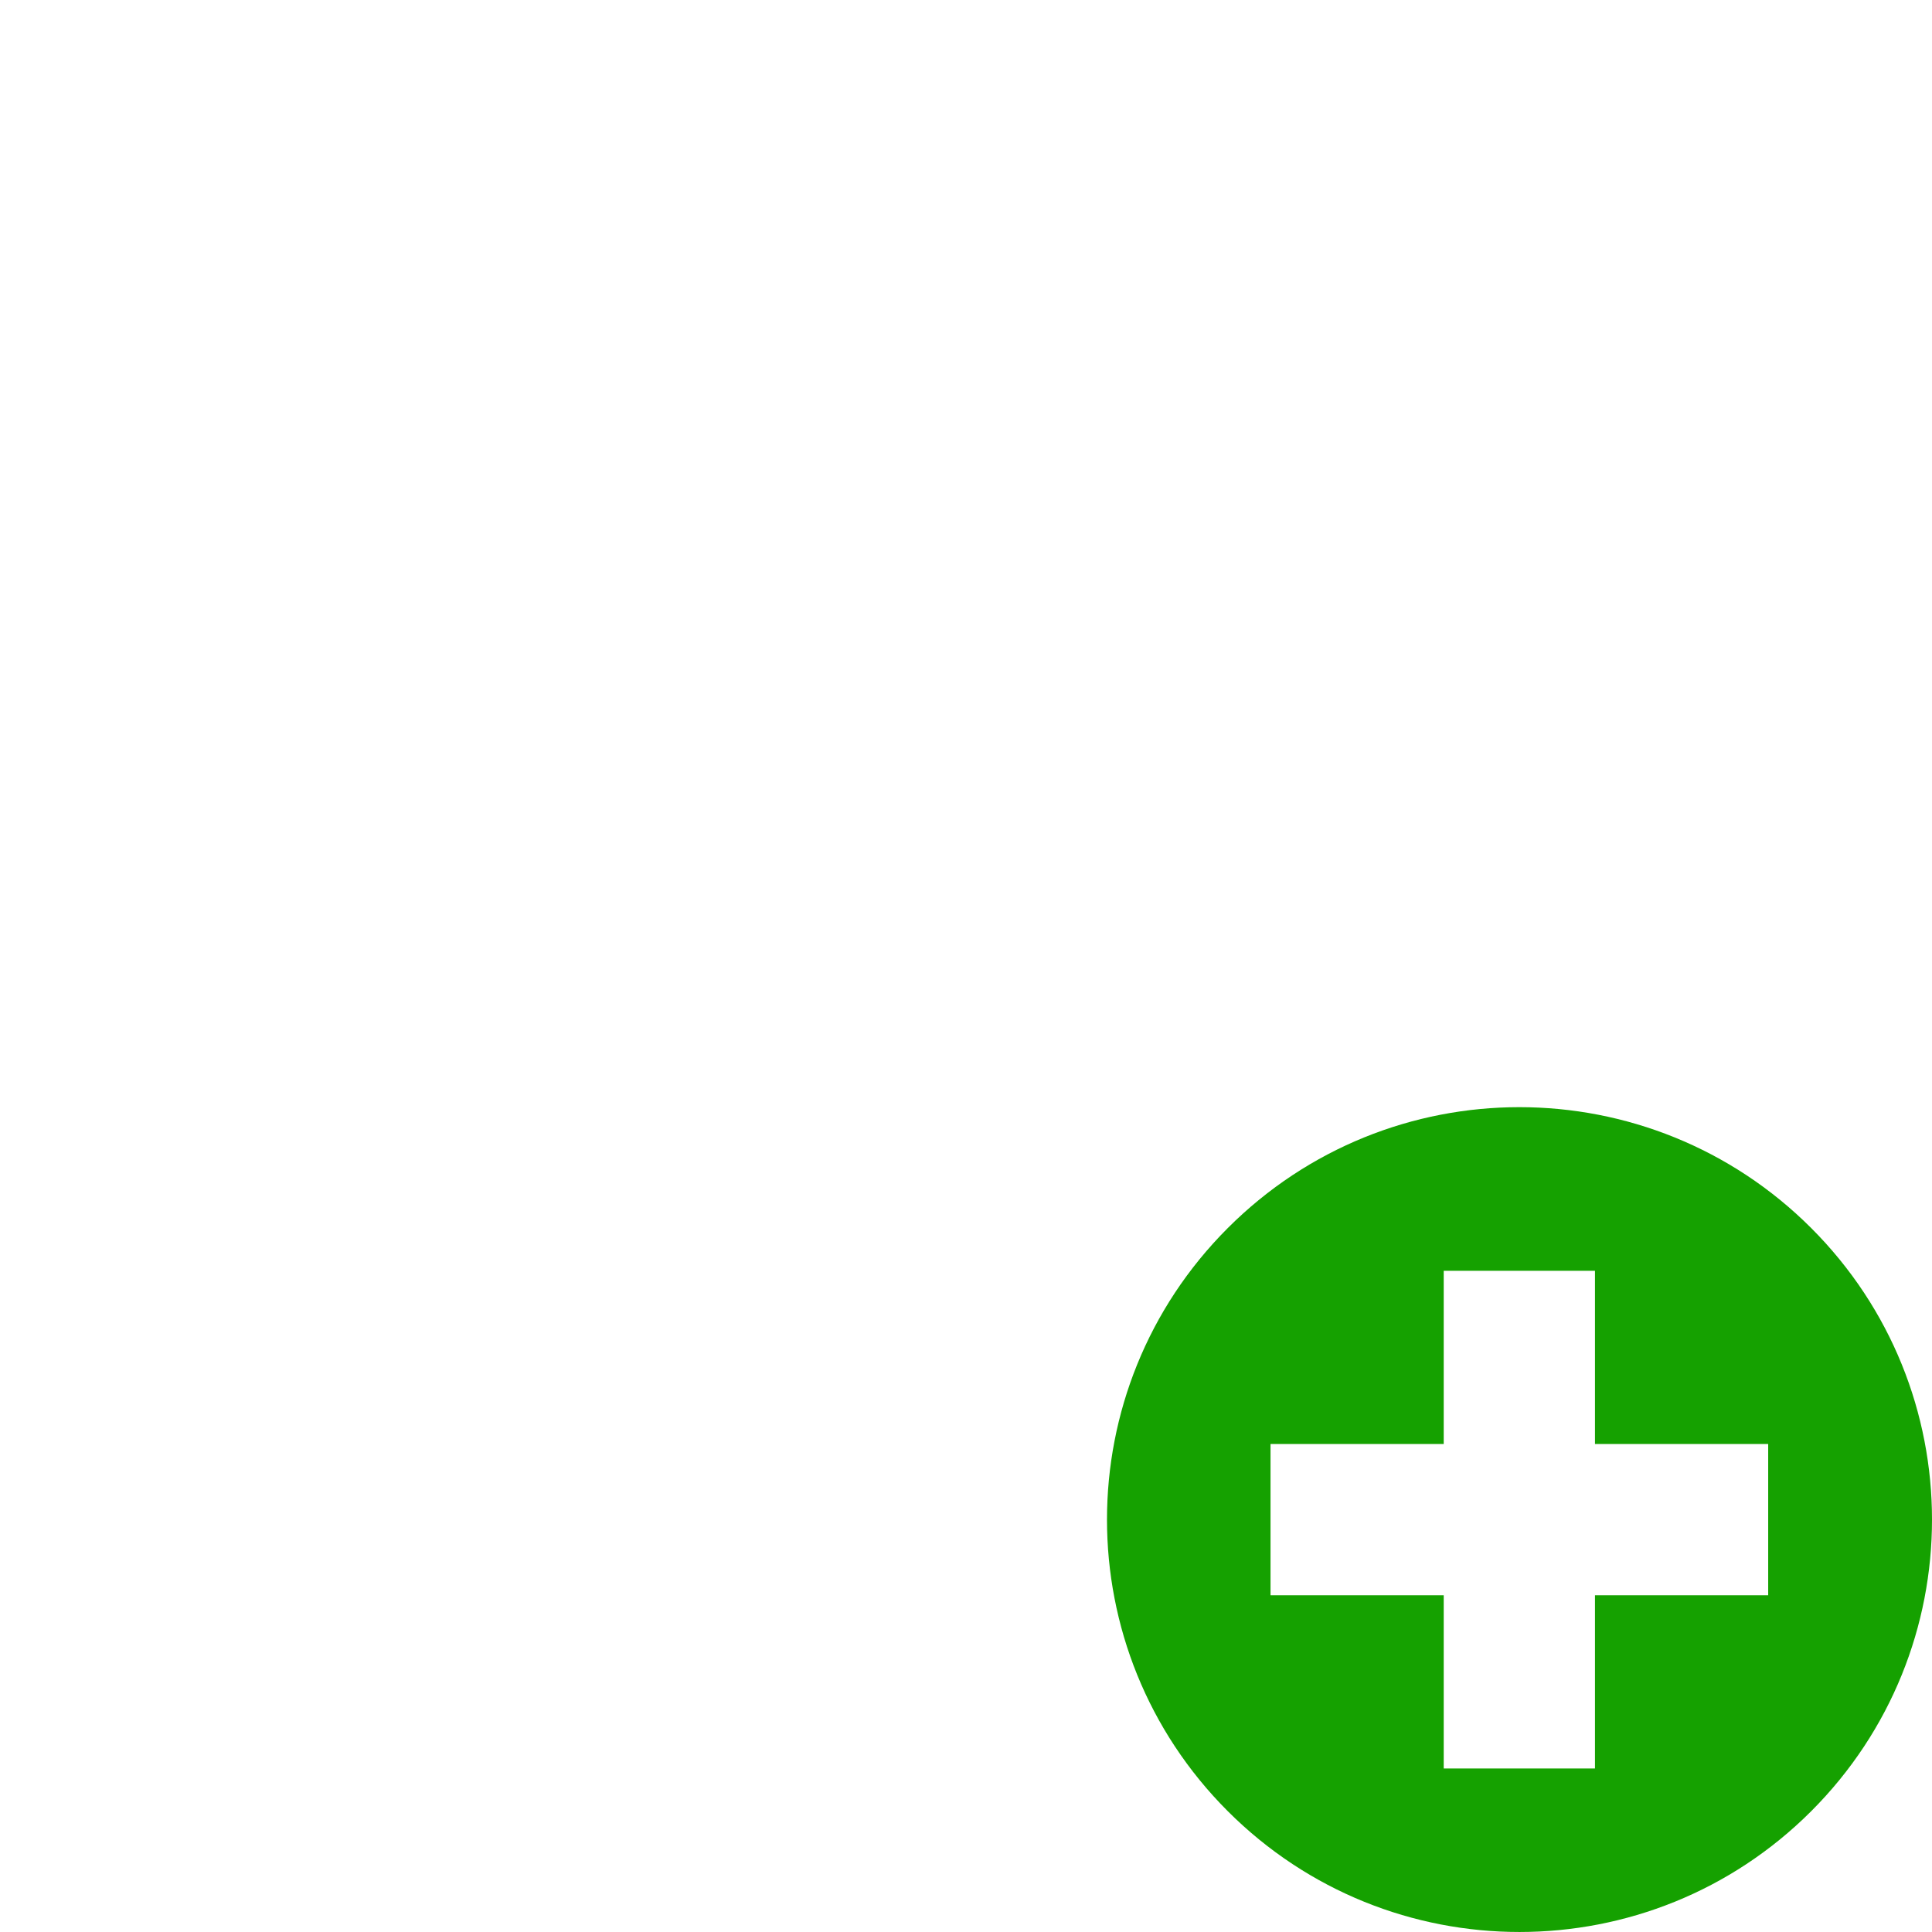
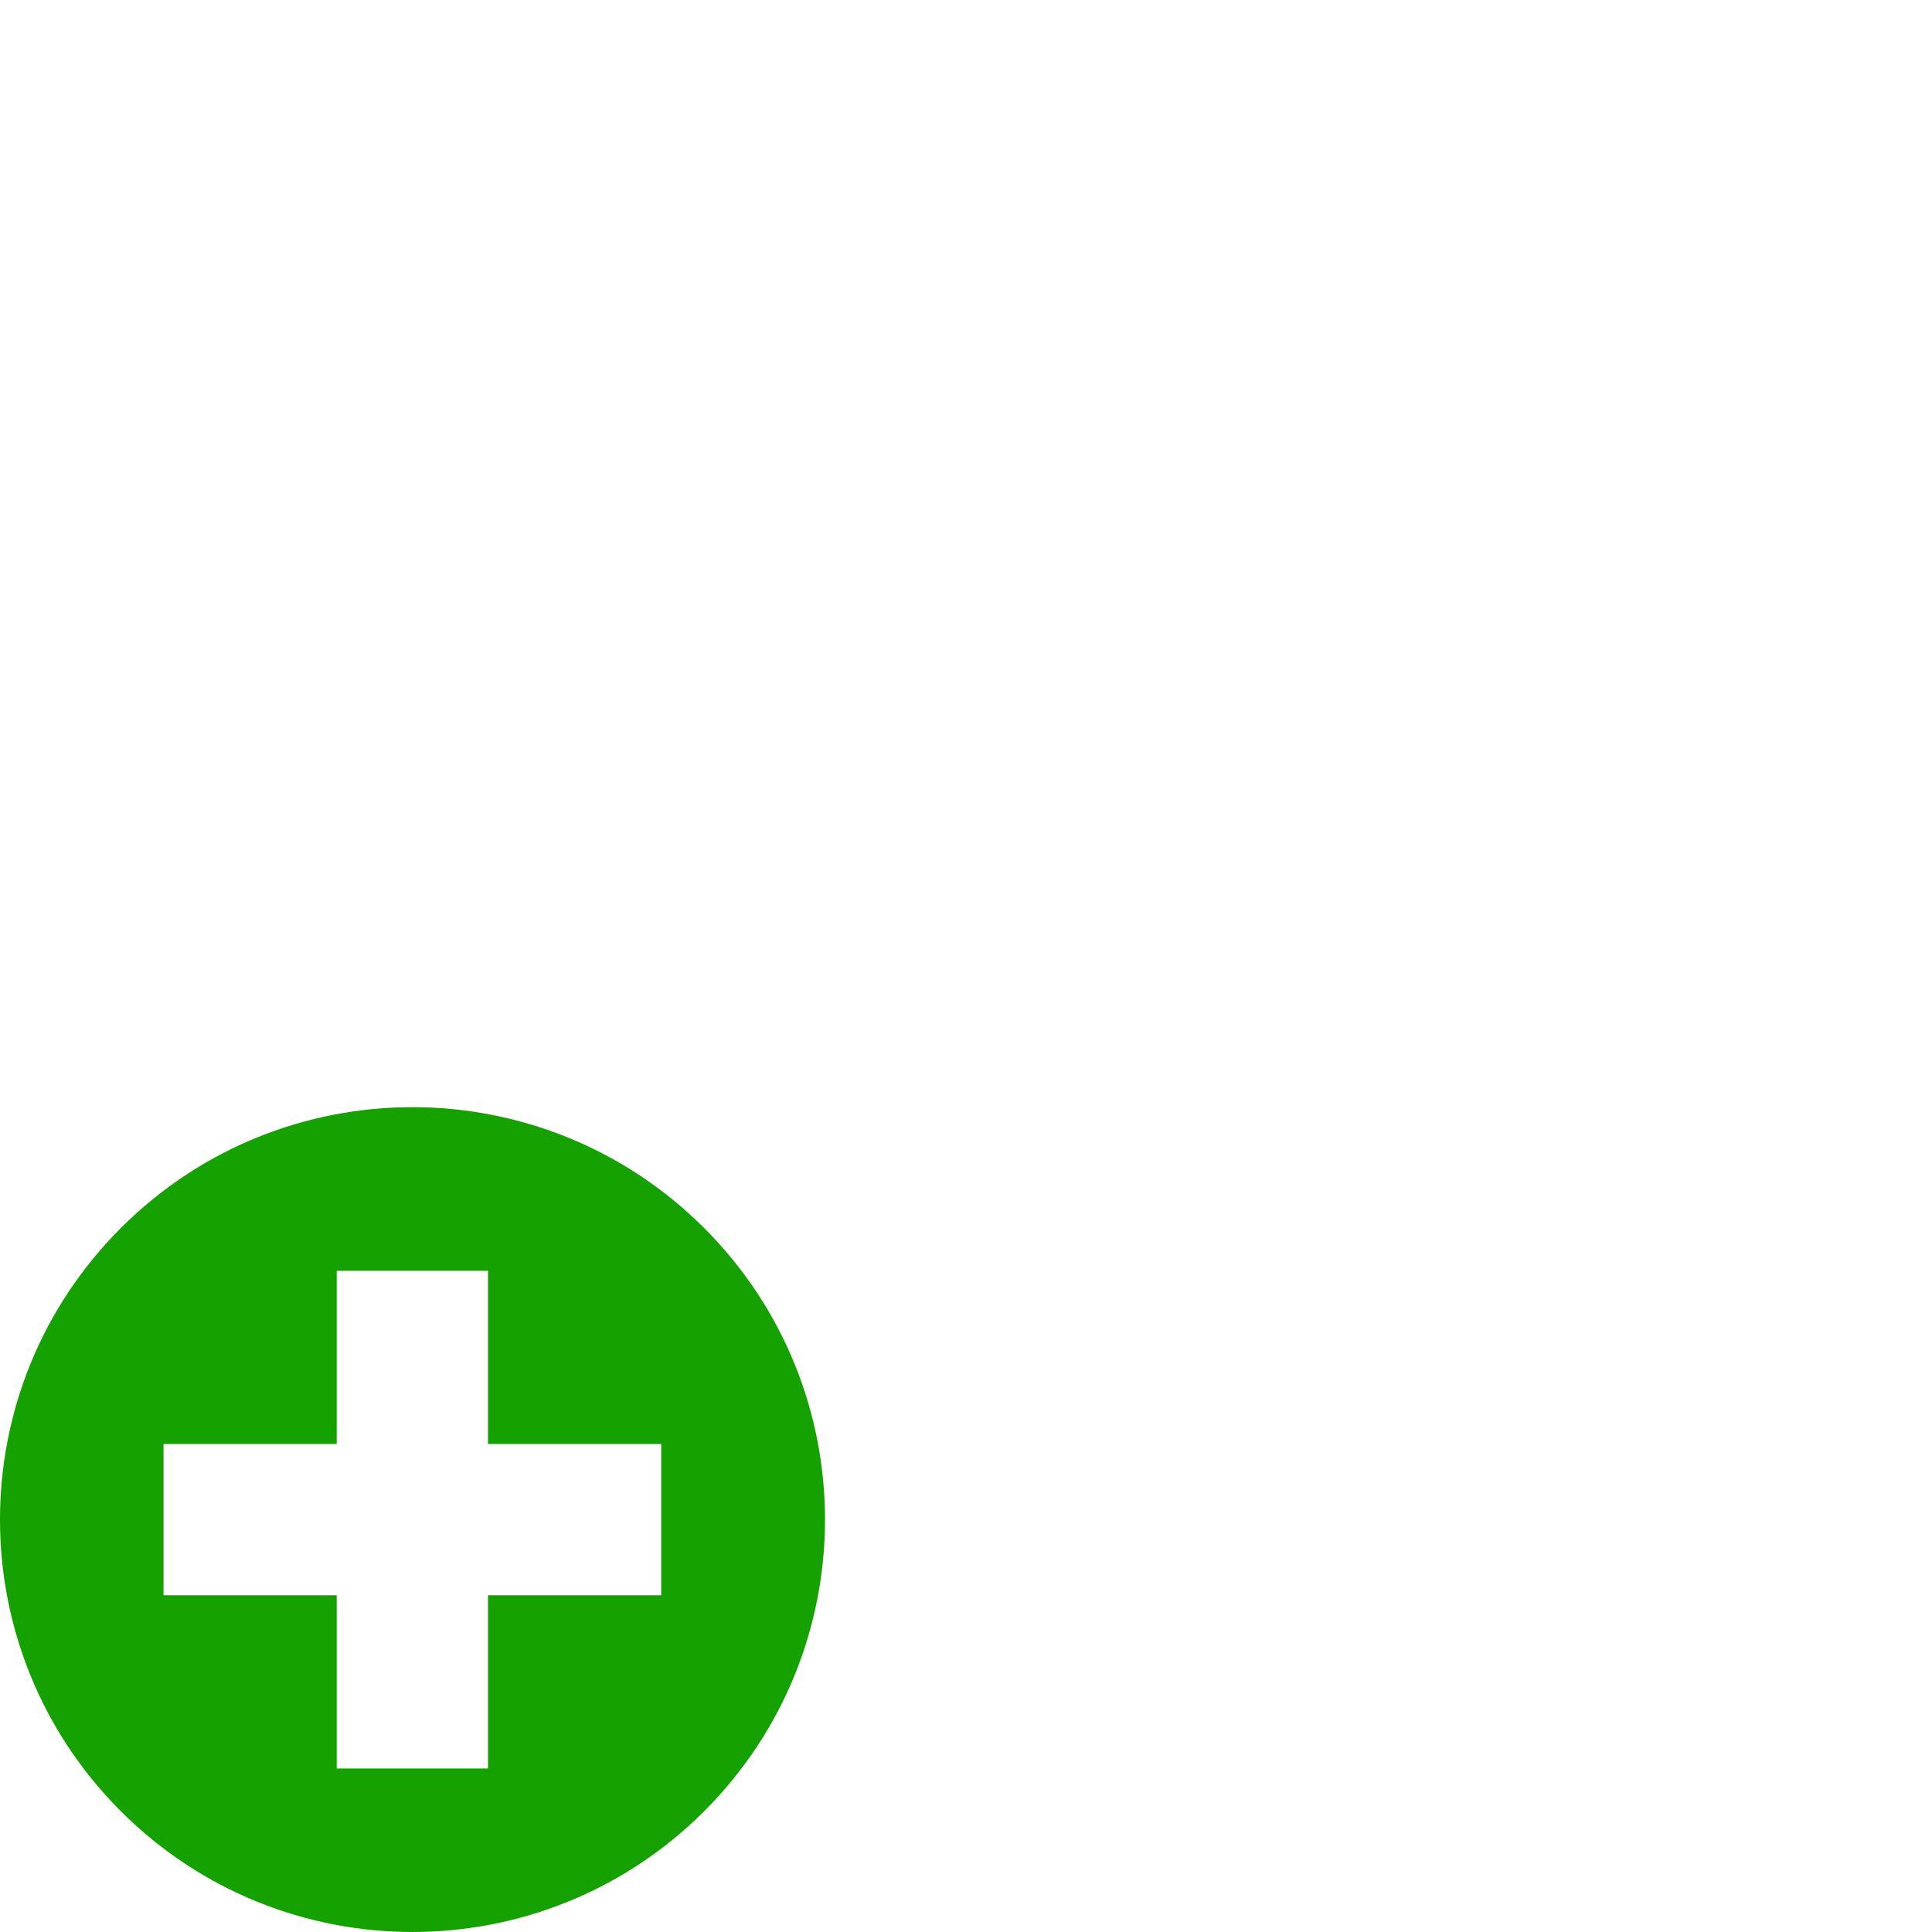
- <svg xmlns="http://www.w3.org/2000/svg" width="128" height="128" version="1.1">
-   <path id="shape" d="m 100.661,73.352 c -6.994,0 -13.982,2.675 -19.317,8.01 -10.671,10.671 -10.671,27.964 0,38.634 10.671,10.671 27.982,10.671 38.653,0 10.671,-10.671 10.671,-27.964 0,-38.634 -5.335,-5.335 -12.342,-8.01 -19.336,-8.01 z m -5.011,10.841 10.022,0 0,11.475 11.475,0 0,10.022 -11.475,0 0,11.475 -10.022,0 0,-11.475 -11.475,0 0,-10.022 11.475,0 0,-11.475 z" style="fill:#15a100;fill-opacity:1;stroke:none" />
+ <svg xmlns="http://www.w3.org/2000/svg" id="svg9" version="1.1" height="128" width="128">
+   <defs id="defs13" />
+   <path style="fill:#15a100;fill-opacity:1;stroke:none" d="m 27.32,73.352 c -6.994,0 -13.982,2.675 -19.317,8.01 -10.671,10.671 -10.671,27.964 0,38.634 10.671,10.671 27.982,10.671 38.653,0 10.671,-10.671 10.671,-27.964 0,-38.634 C 41.321,76.027 34.314,73.352 27.32,73.352 Z M 22.309,84.194 H 32.331 V 95.669 H 43.806 V 105.691 H 32.331 v 11.475 H 22.309 V 105.691 H 10.834 V 95.669 h 11.475 z" id="shape" />
</svg>
